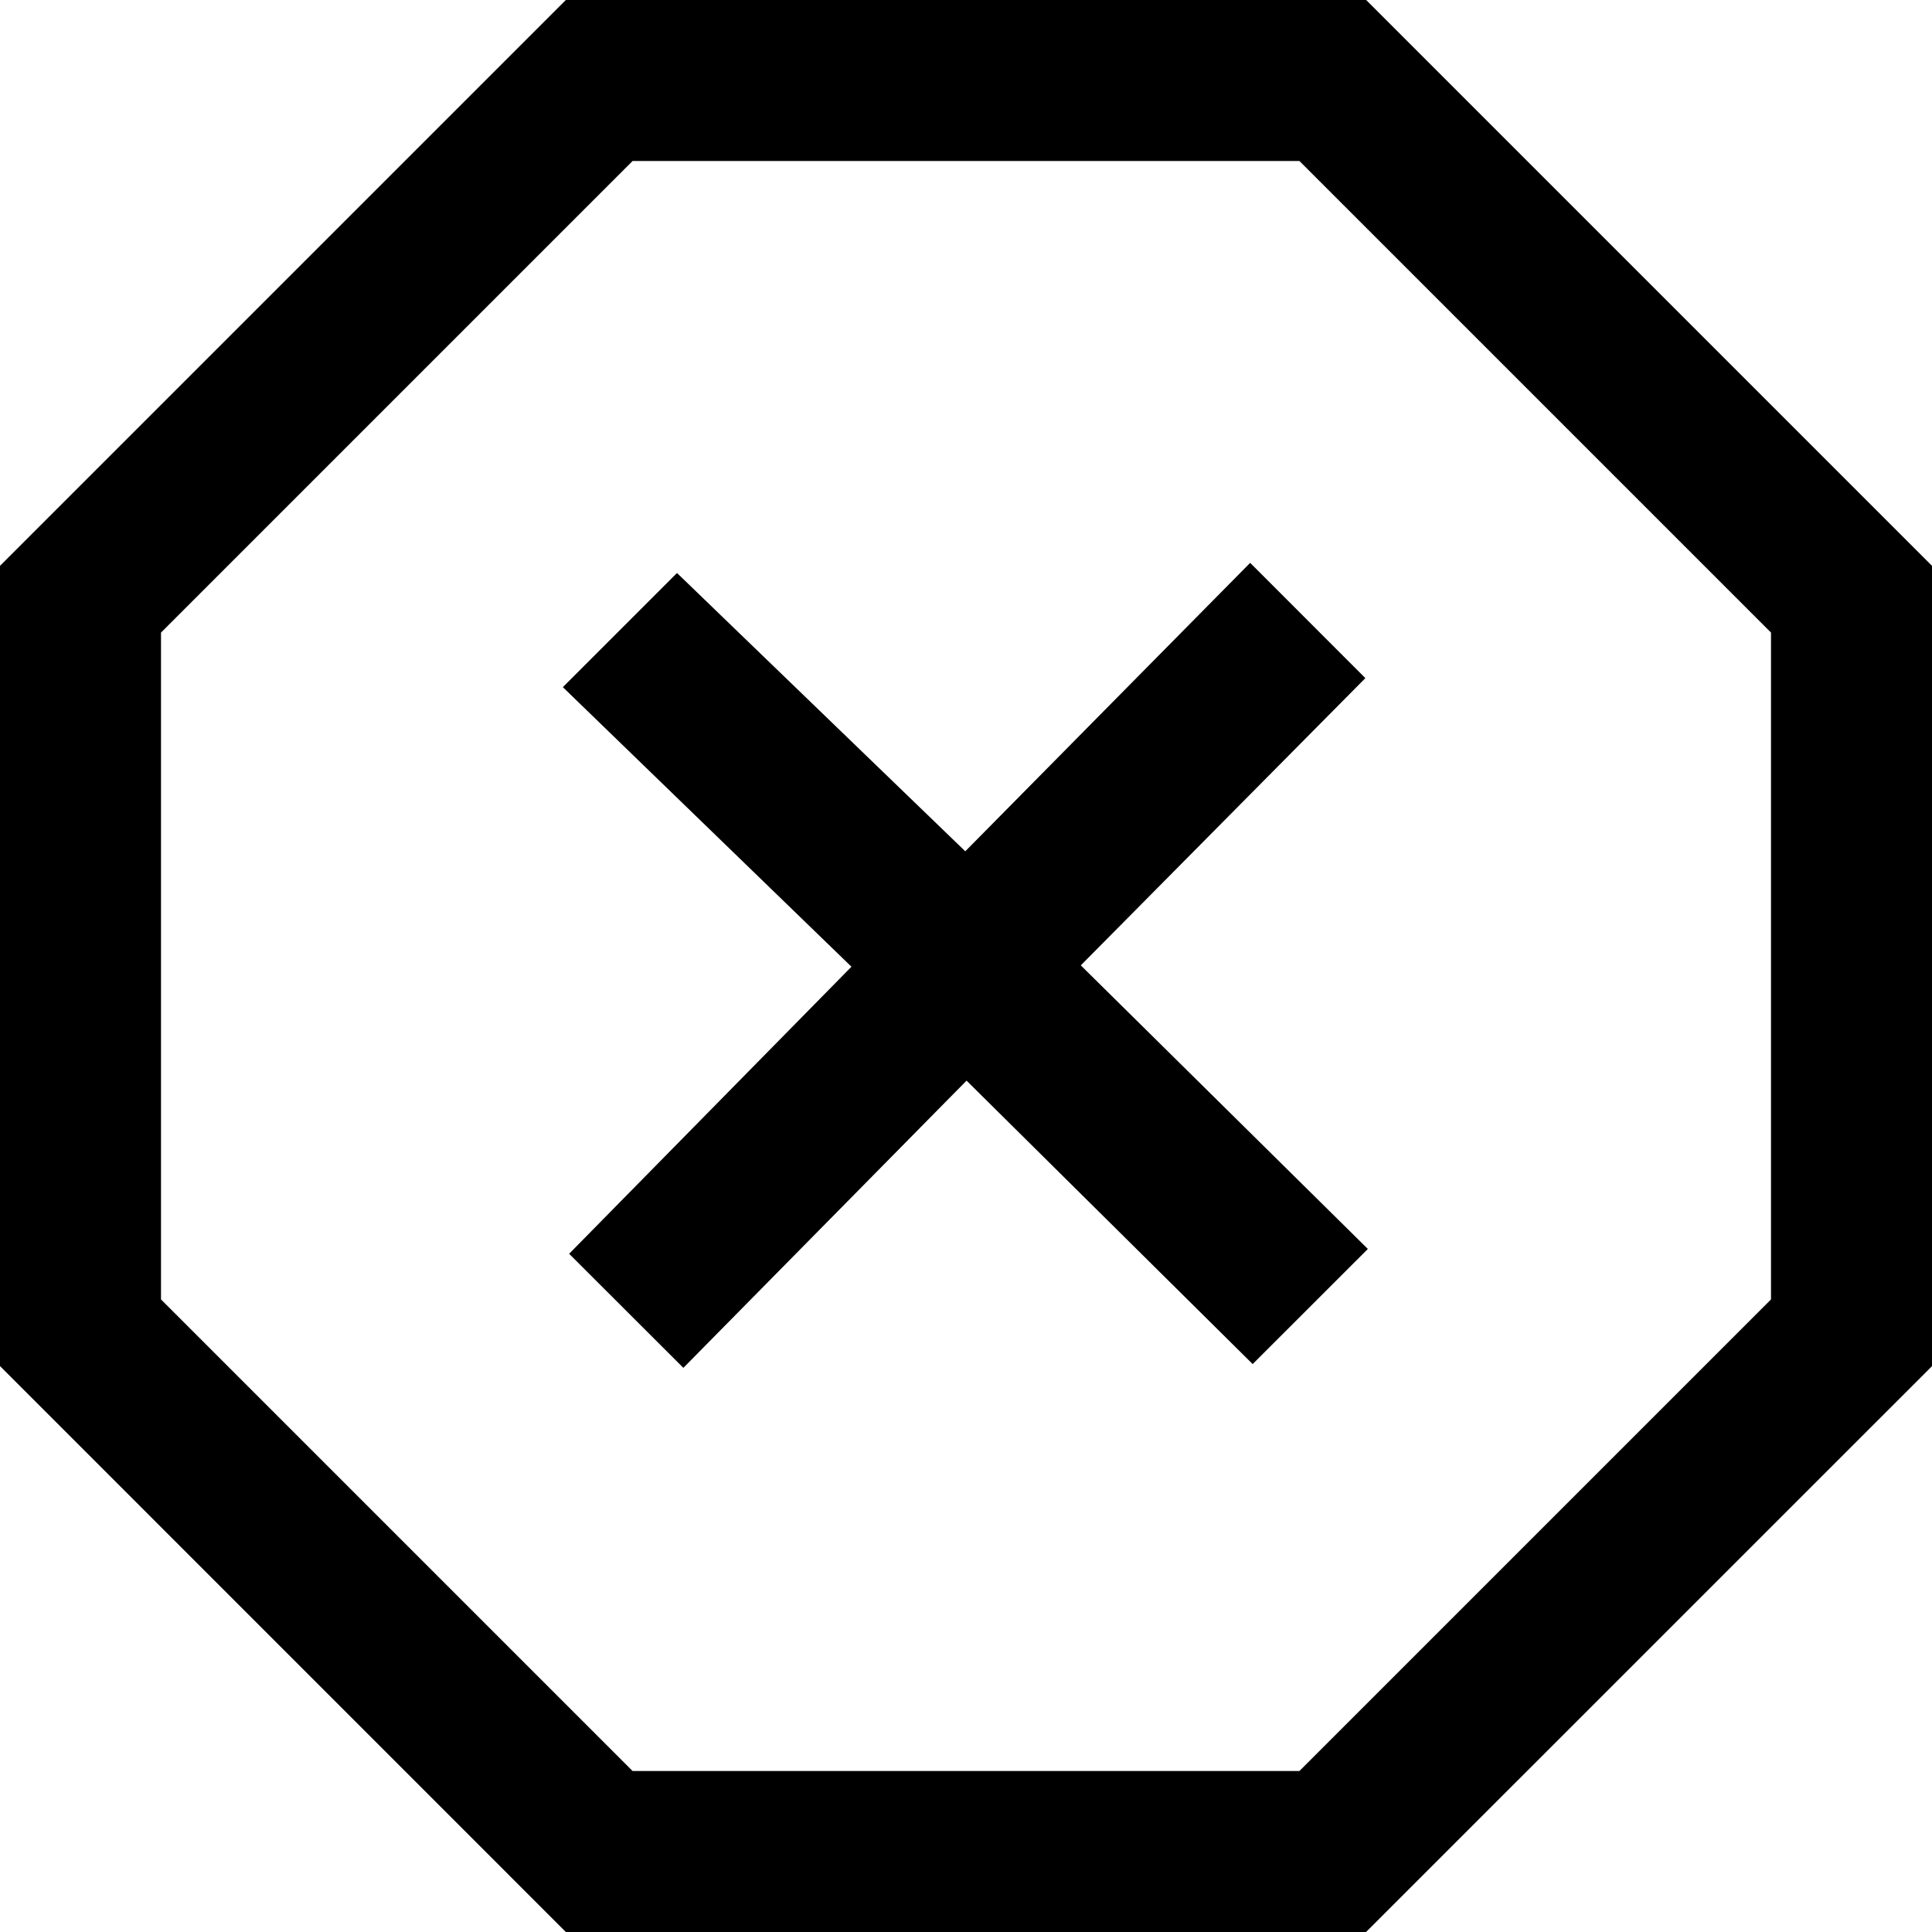
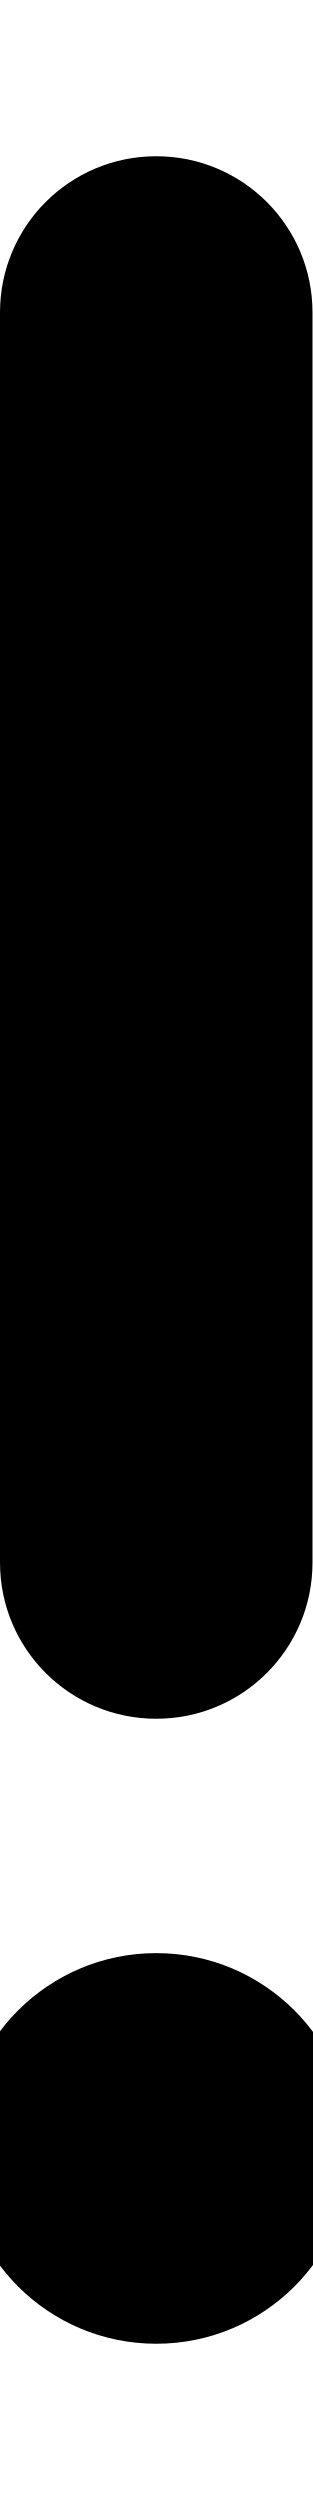
- <svg xmlns="http://www.w3.org/2000/svg" fill="current" viewBox="0 0 24 24">
-   <path d="M16.142 2l5.858 5.858v8.284l-5.858 5.858h-8.284l-5.858-5.858v-8.284l5.858-5.858h8.284zm.829-2h-9.942l-7.029 7.029v9.941l7.029 7.03h9.941l7.03-7.029v-9.942l-7.029-7.029zm-8.482 16.992l3.518-3.568 3.554 3.521 1.431-1.43-3.566-3.523 3.535-3.568-1.431-1.432-3.539 3.583-3.581-3.457-1.418 1.418 3.585 3.473-3.507 3.566 1.419 1.417z" />
+ <svg xmlns="http://www.w3.org/2000/svg" height="1em" viewBox="0 0 64 512">
+   <path d="M64 64c0-17.7-14.3-32-32-32S0 46.3 0 64V320c0 17.7 14.3 32 32 32s32-14.3 32-32V64zM32 480a40 40 0 1 0 0-80 40 40 0 1 0 0 80z" />
</svg>
